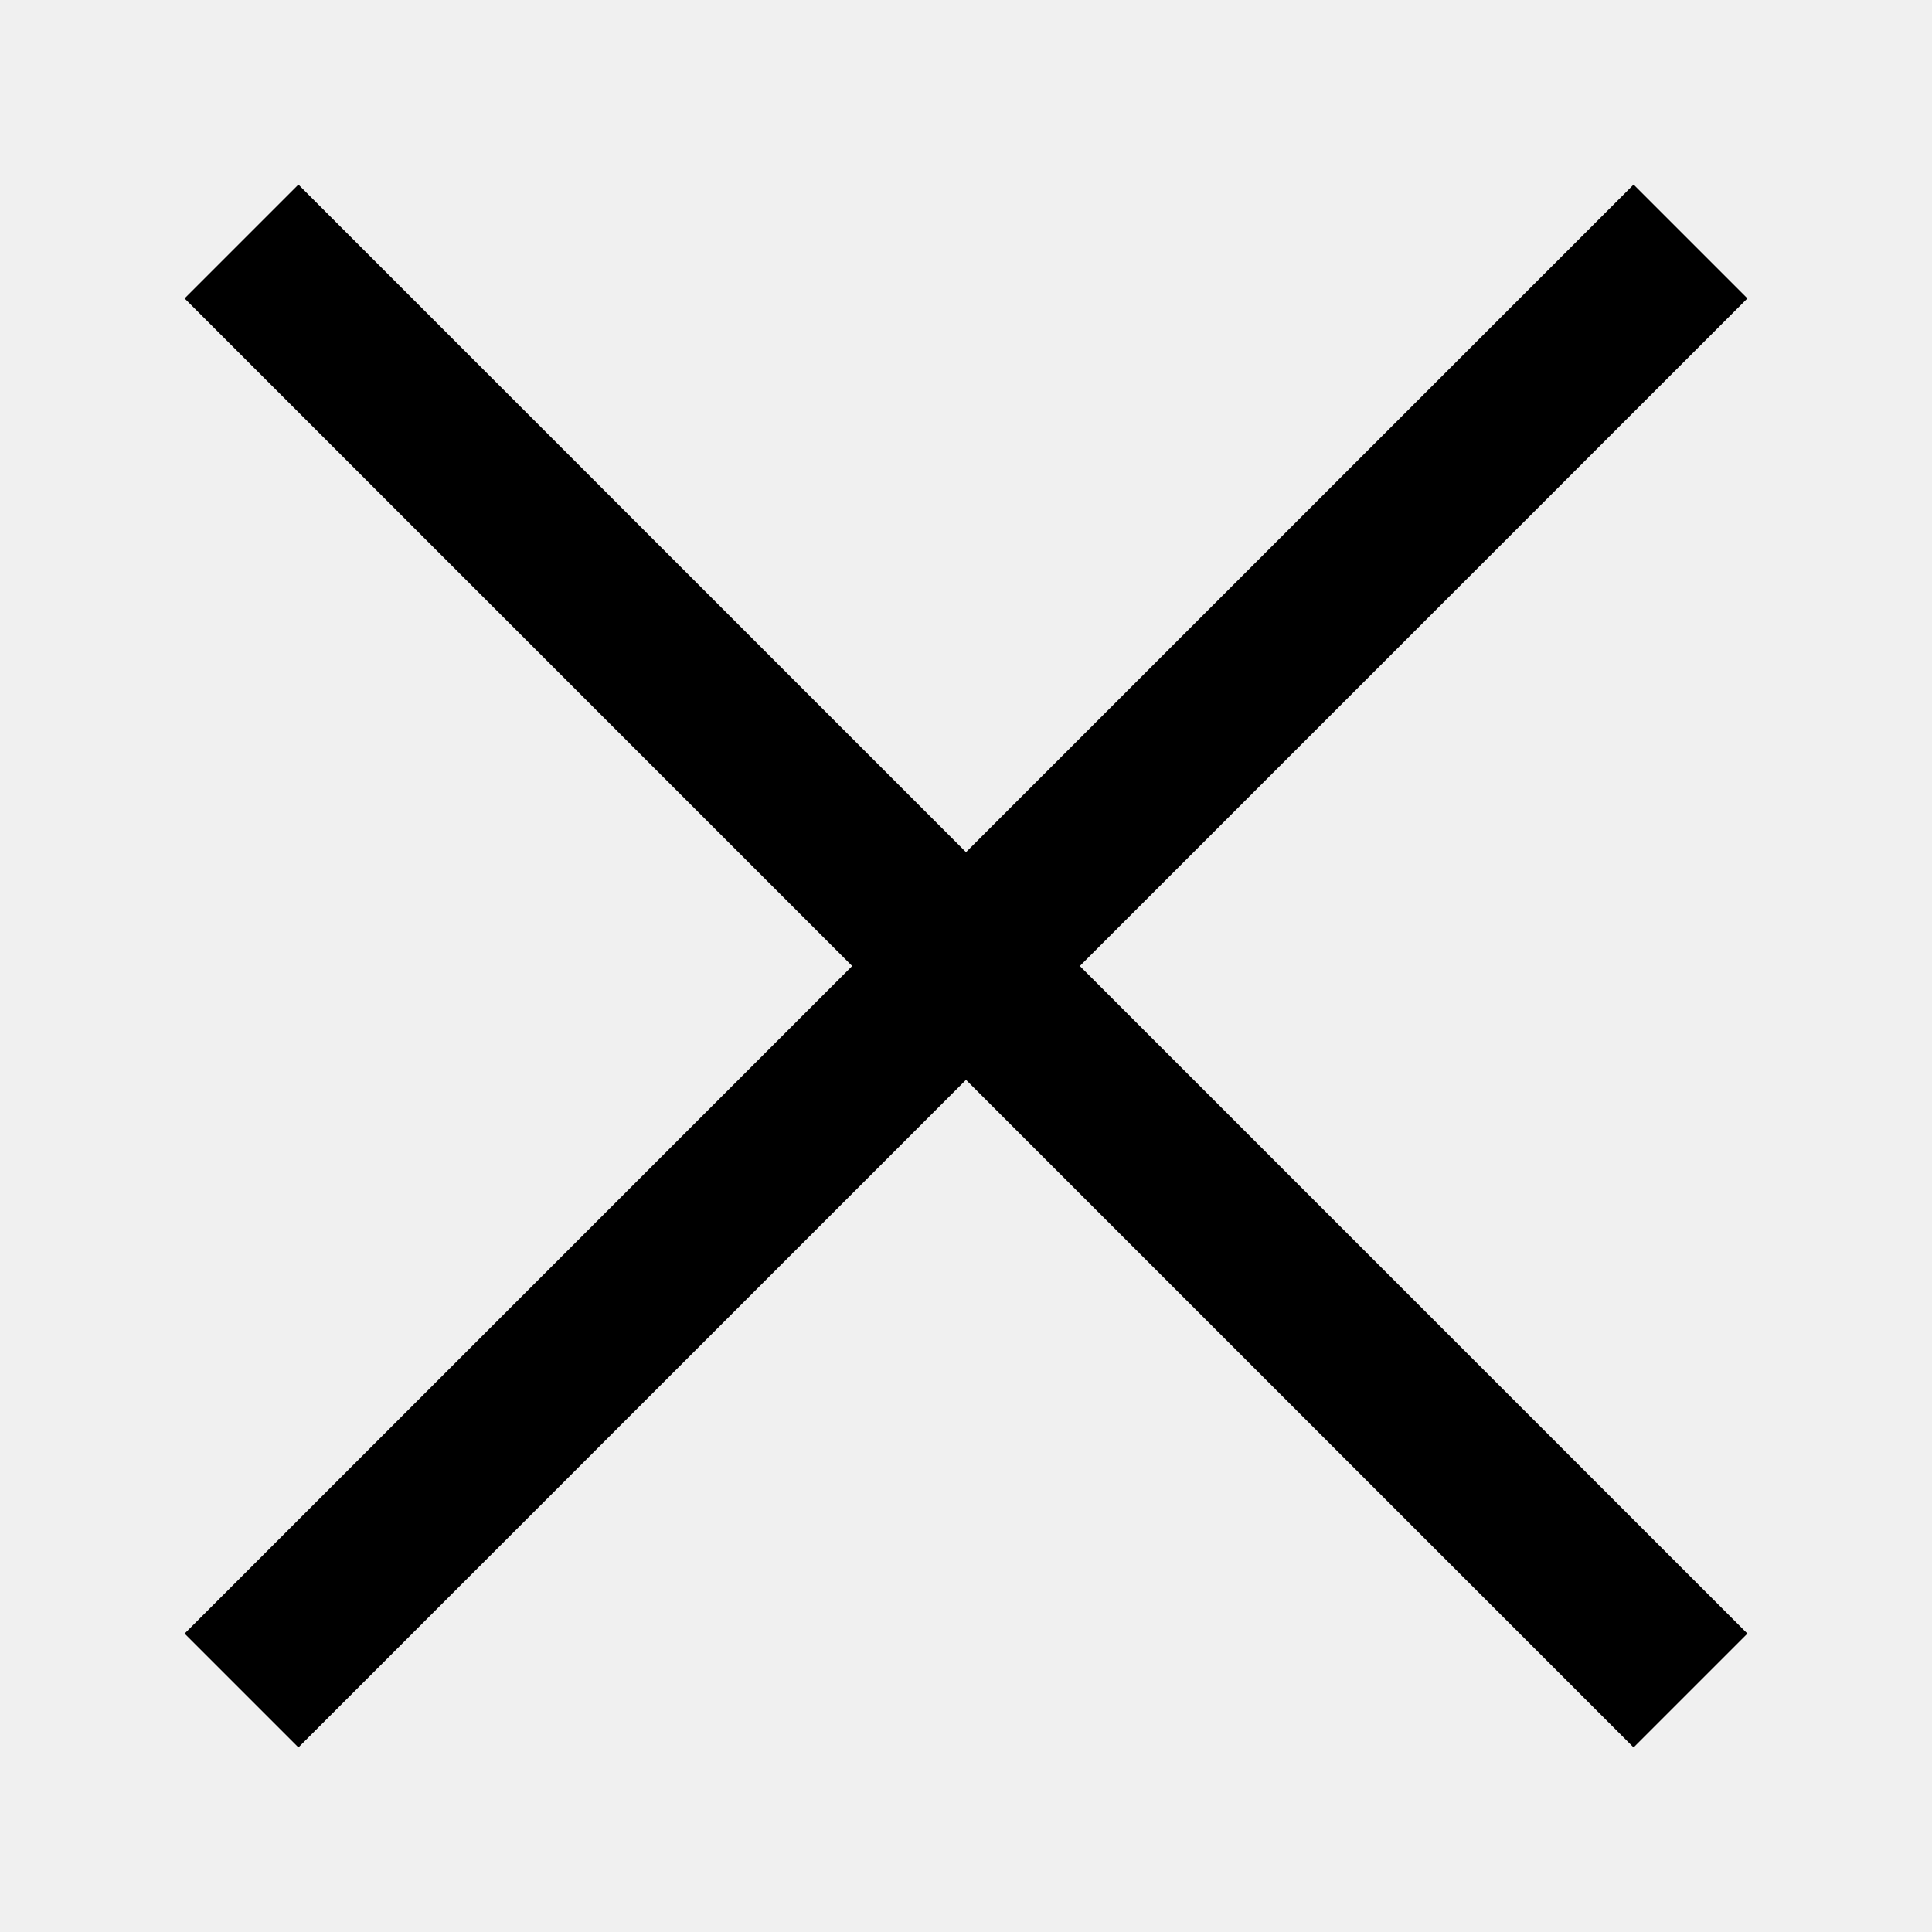
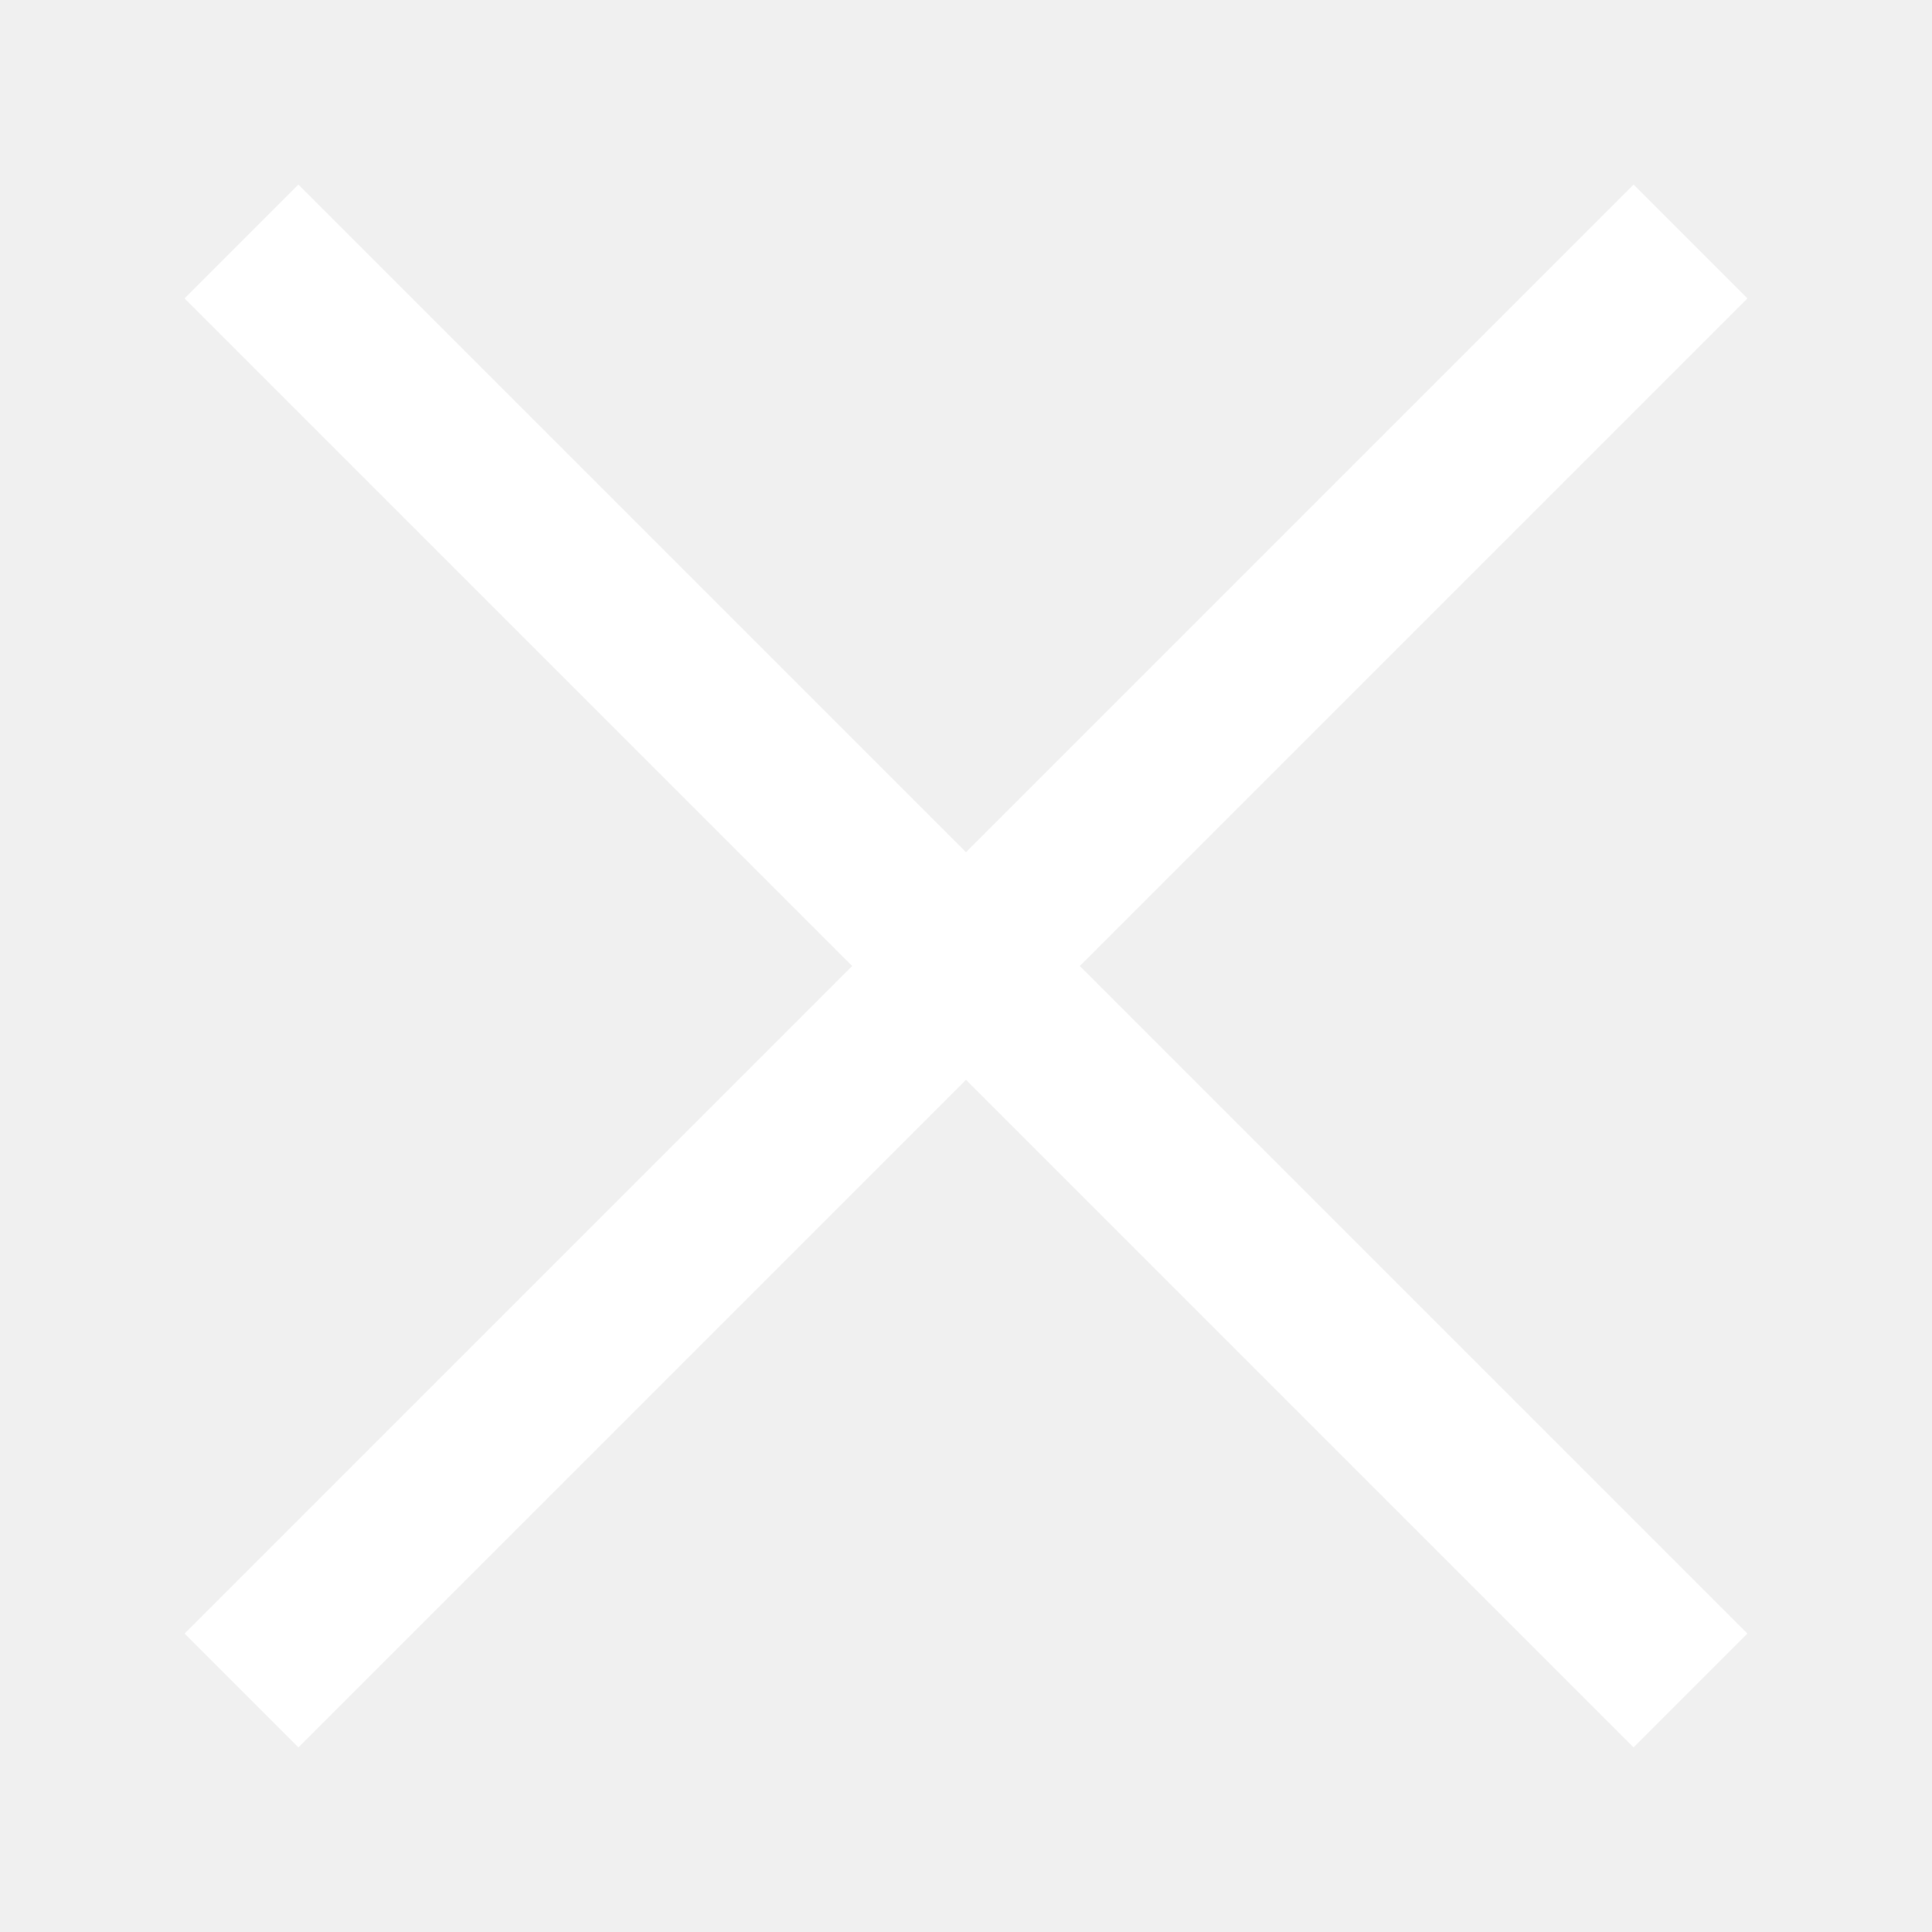
<svg xmlns="http://www.w3.org/2000/svg" width="24" height="24" viewBox="0 0 24 24" fill="none" class="ltr-0 e1mhci4z1" data-name="X" aria-labelledby="preview-modal-80172949" data-uia="previewModal-closebtn" role="button" aria-label="close" tabindex="0">
-   <path fill-rule="evenodd" clip-rule="evenodd" d="M10.586 12L2.293 3.707L3.707 2.293L12 10.586L20.293 2.293L21.707 3.707L13.414 12L21.707 20.293L20.293 21.707L12 13.414L3.707 21.707L2.293 20.293L10.586 12Z" fill="currentColor" />
+   <path fill-rule="evenodd" clip-rule="evenodd" d="M10.586 12L2.293 3.707L3.707 2.293L12 10.586L20.293 2.293L21.707 3.707L13.414 12L21.707 20.293L20.293 21.707L12 13.414L3.707 21.707L2.293 20.293L10.586 12Z" fill="#fff" />
</svg>
